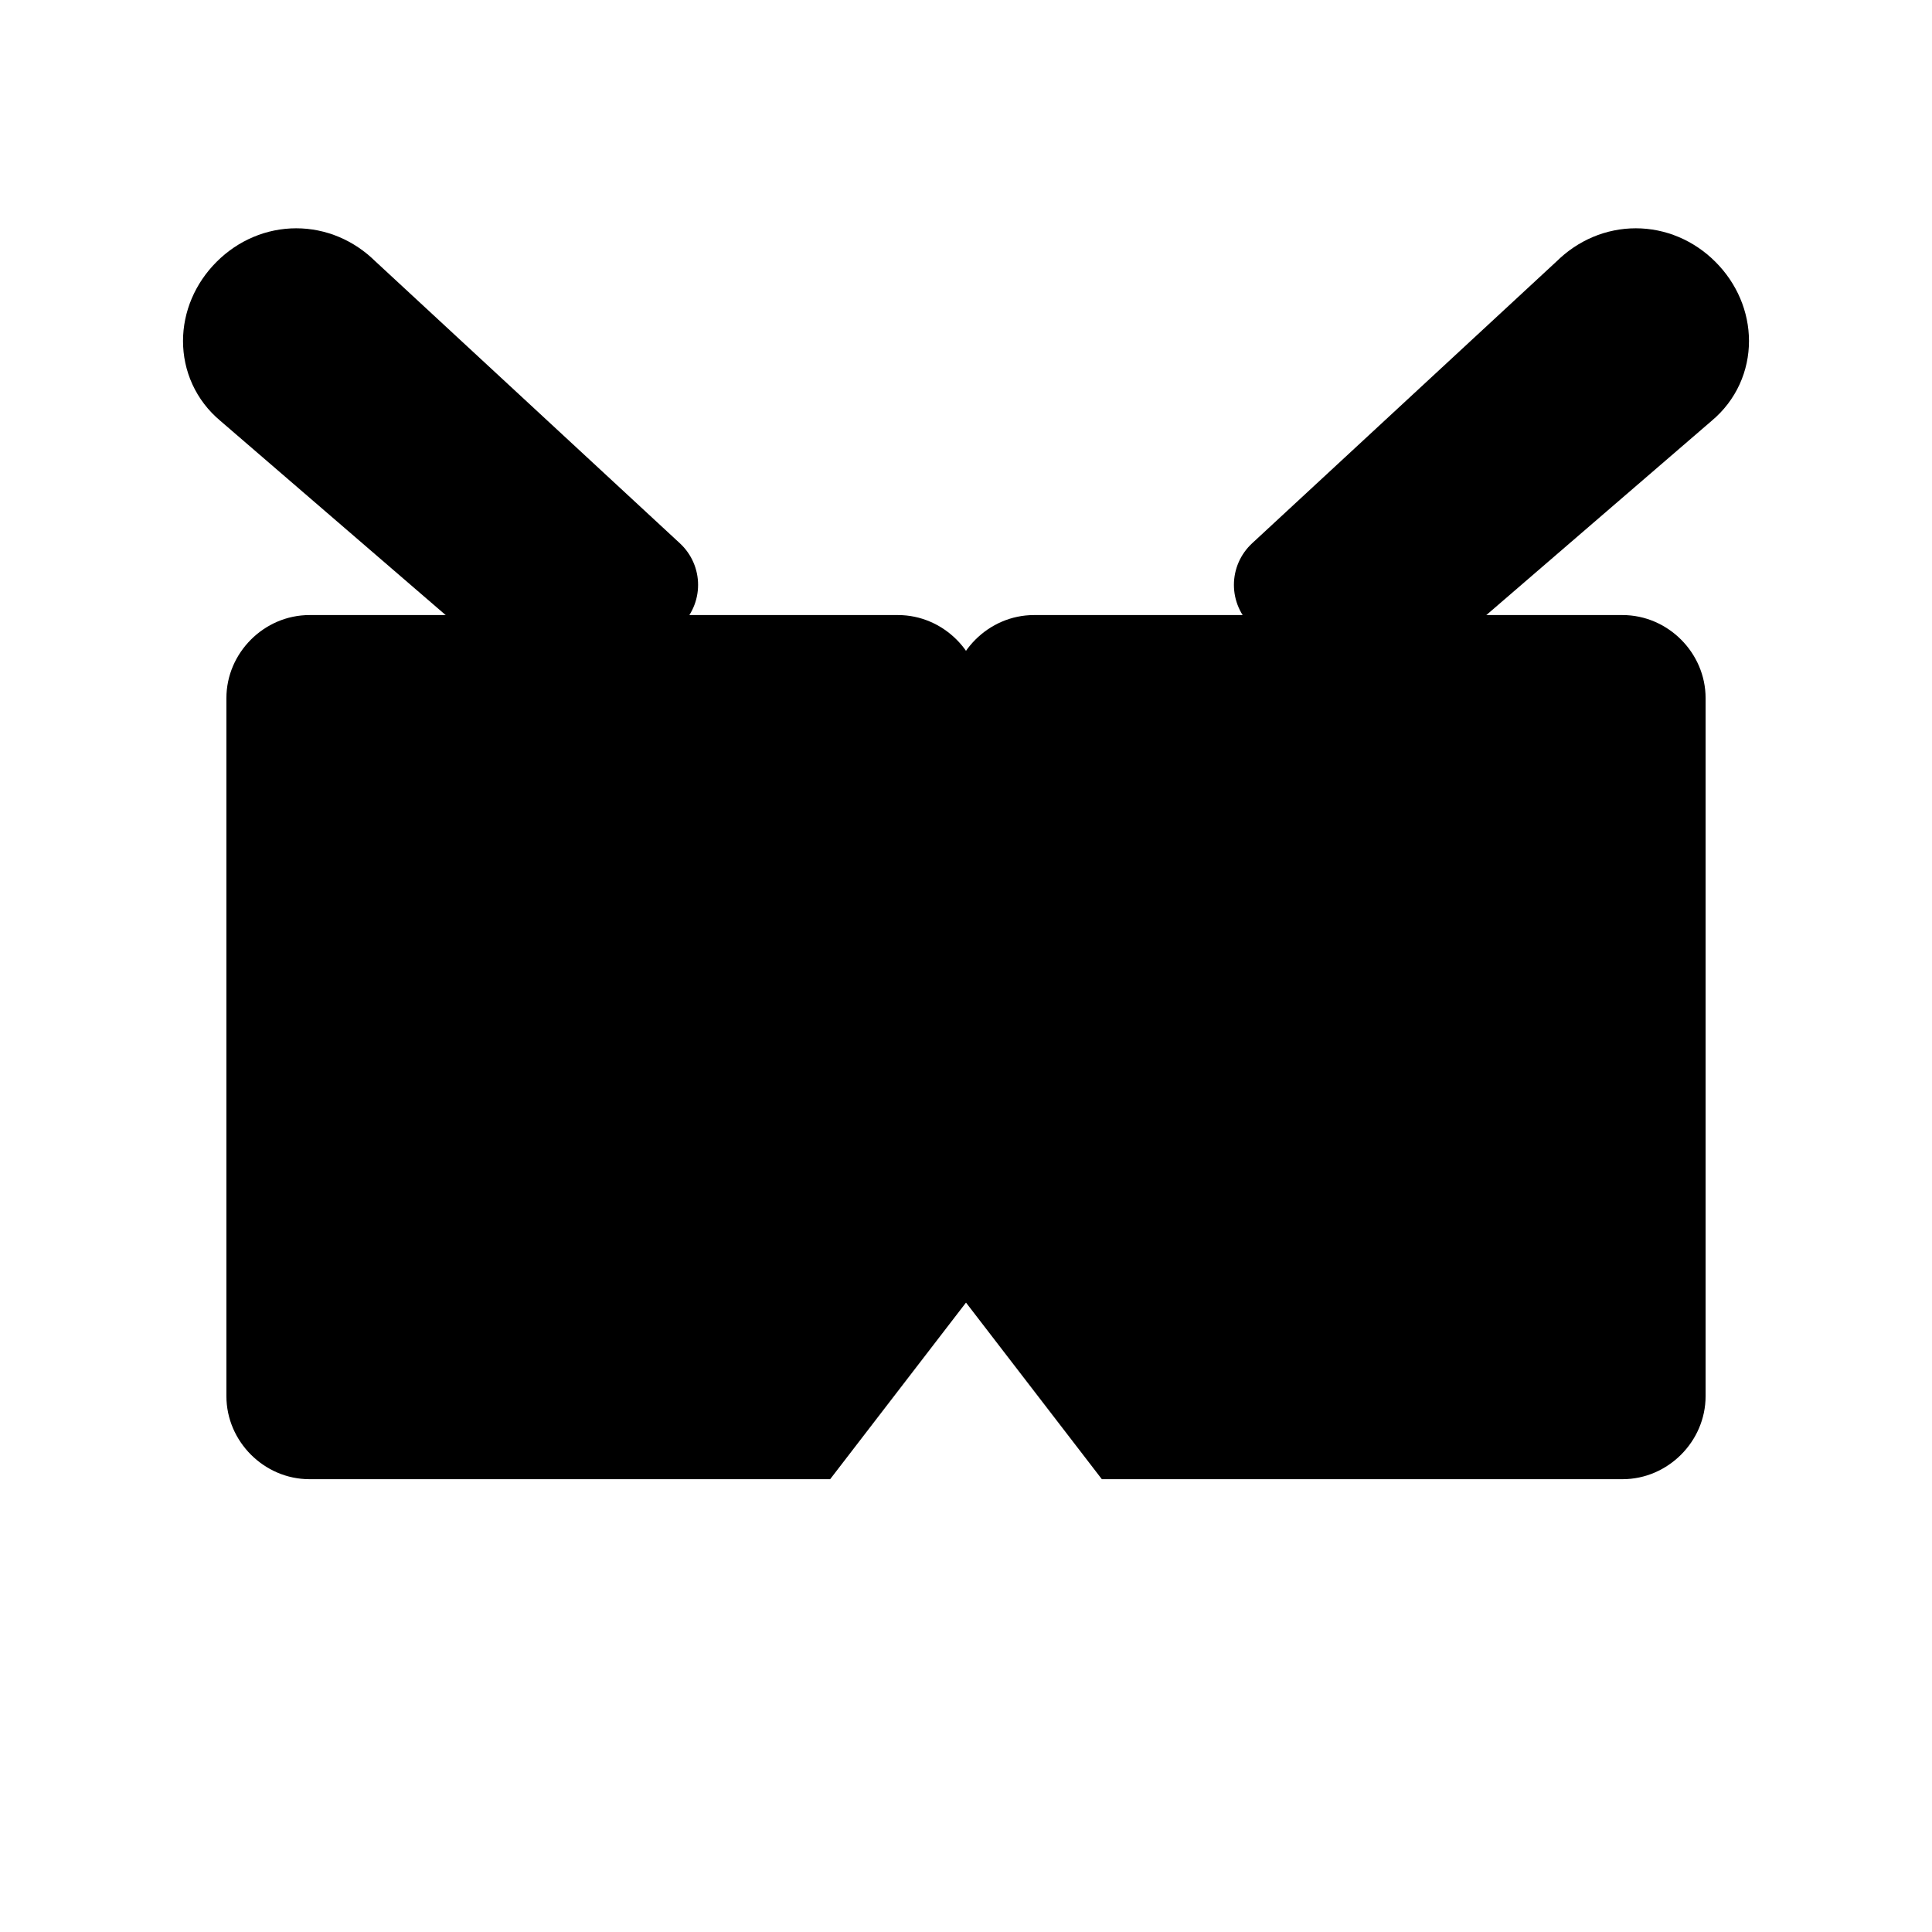
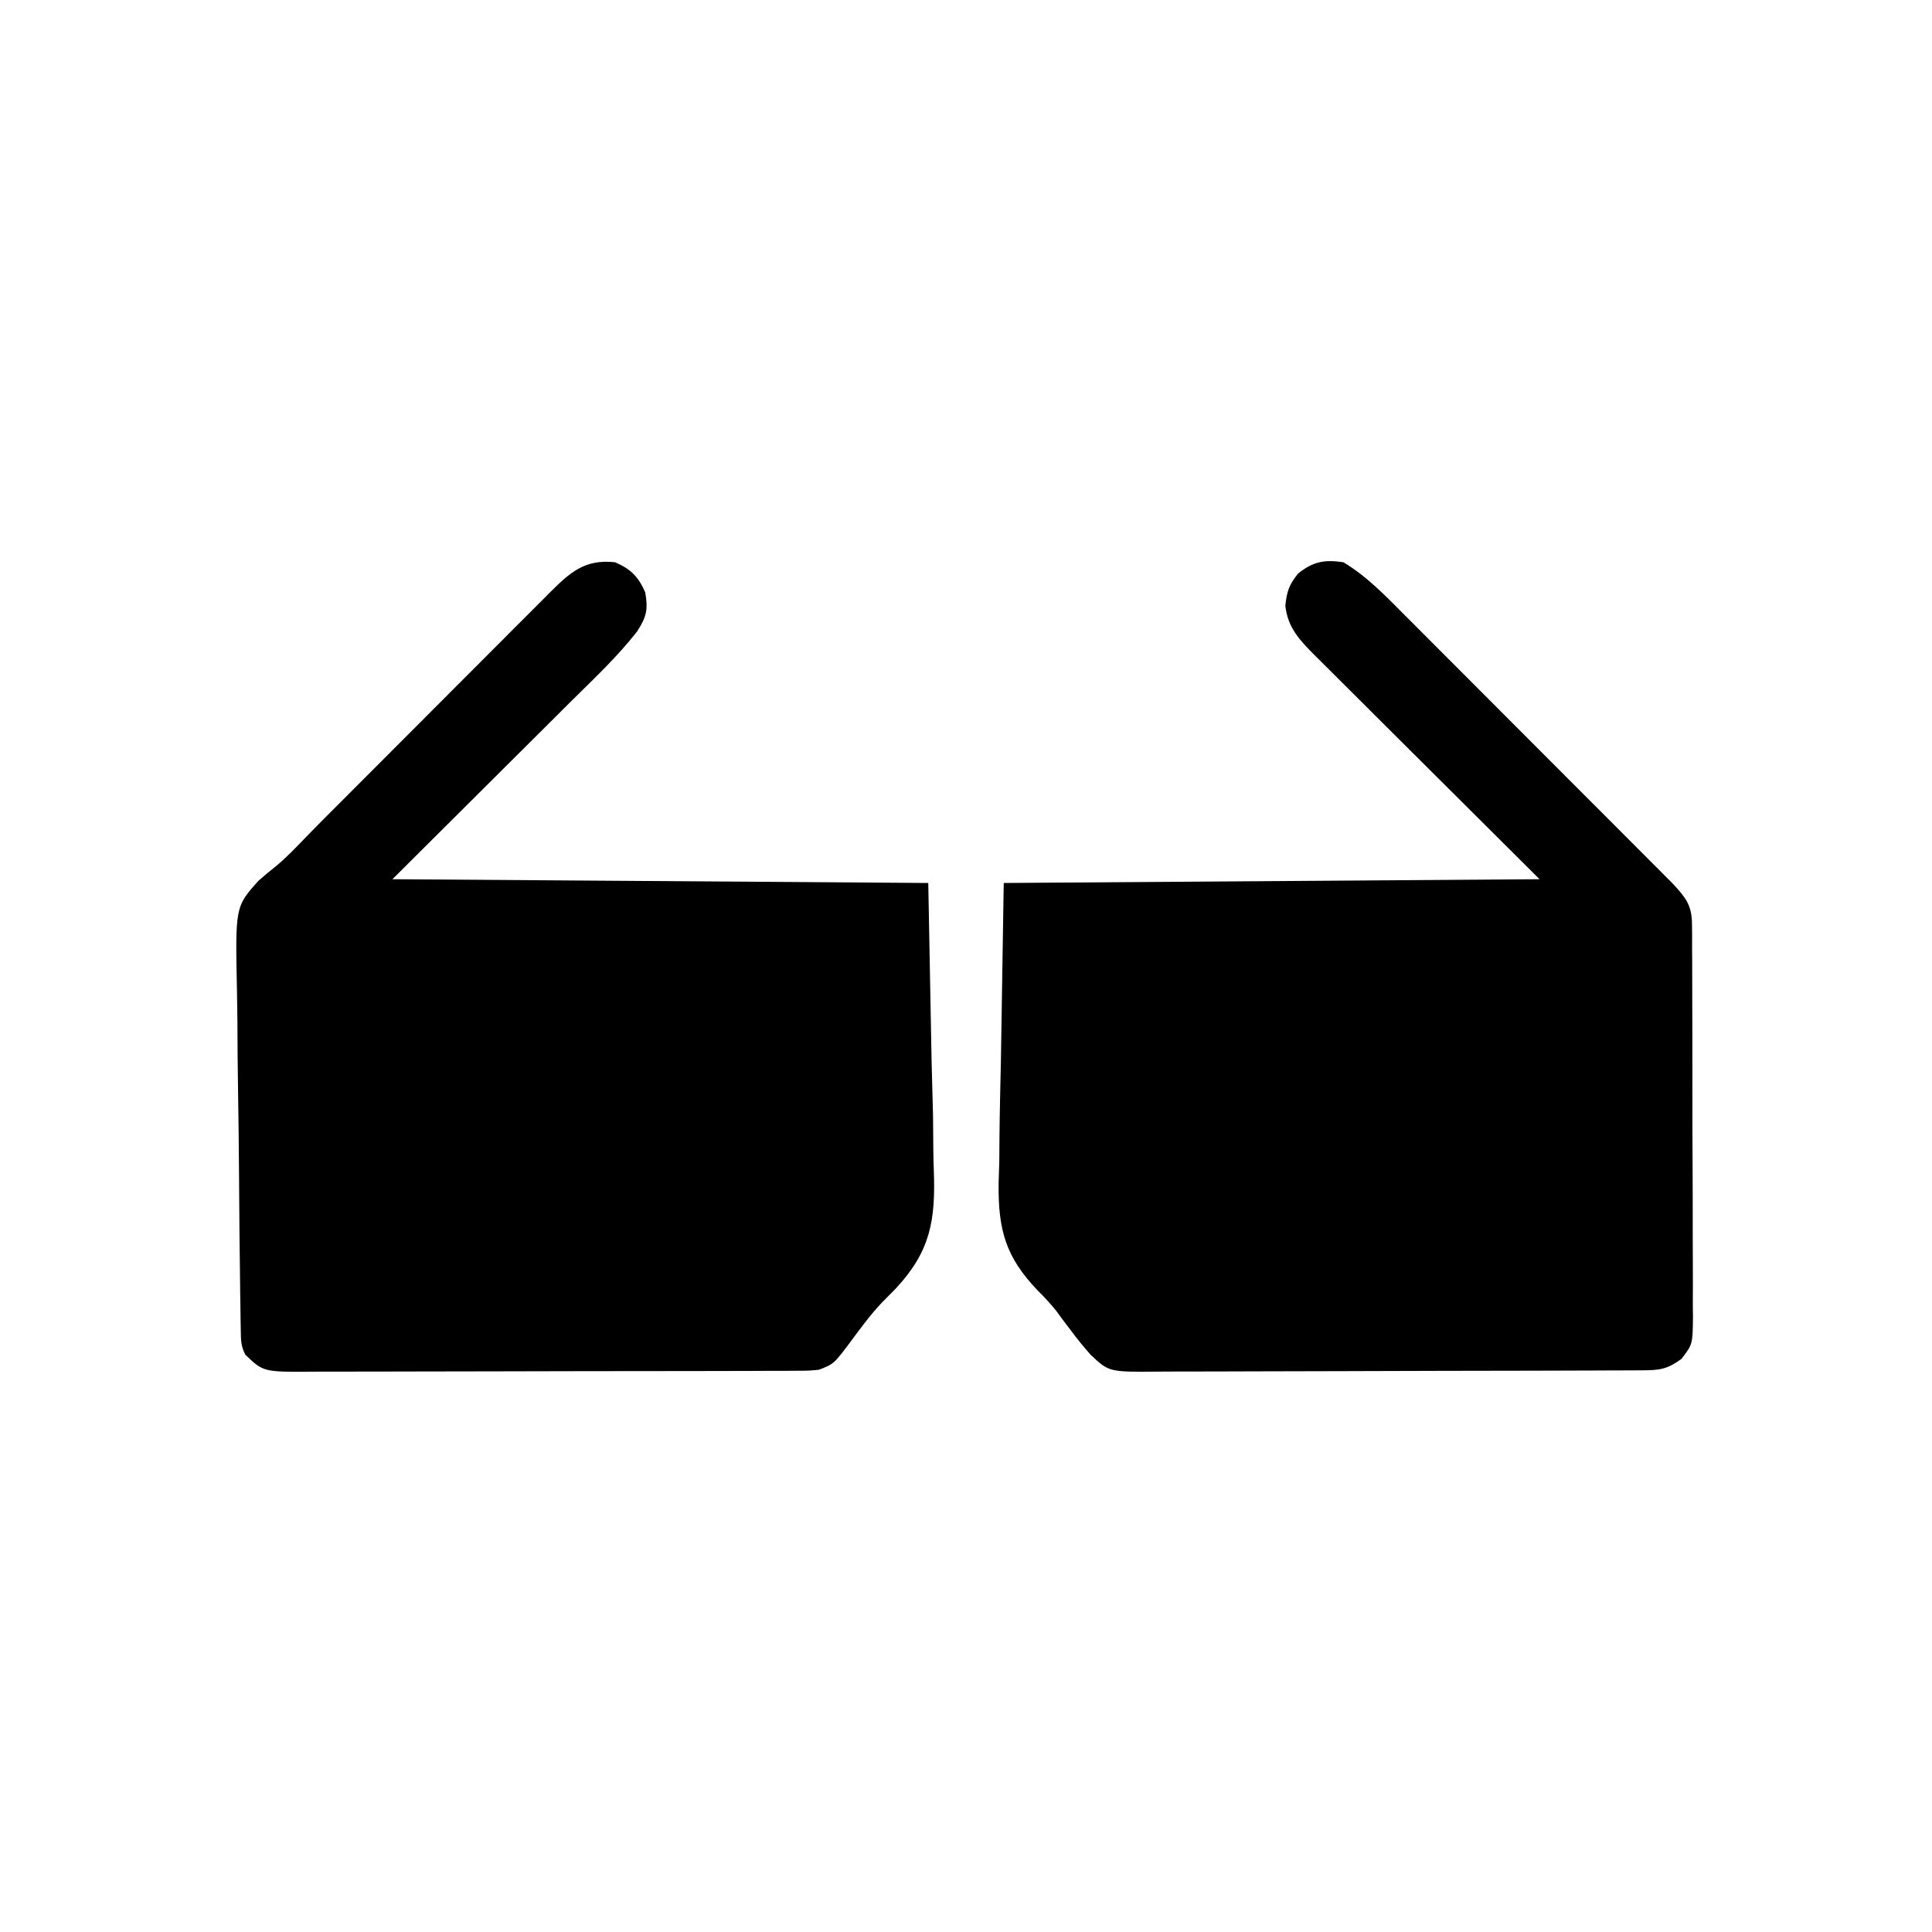
- <svg xmlns="http://www.w3.org/2000/svg" viewBox="0 0 512 512" width="512" height="512">
-   <path d="M155 175 L68 100 C62 95 62 86 68 80 C74 74 83 74 89 80 L170 155" stroke="#000" stroke-width="30" stroke-linecap="round" fill="none" />
-   <path d="M357 175 L444 100 C450 95 450 86 444 80 C438 74 429 74 423 80 L342 155" stroke="#000" stroke-width="30" stroke-linecap="round" fill="none" />
-   <path d="M60 185 L60 370 C60 382 70 392 82 392 L220 392 L260 340 L260 185 C260 173 250 163 238 163 L82 163 C70 163 60 173 60 185 Z" fill="#000" />
-   <path d="M452 185 L452 370 C452 382 442 392 430 392 L292 392 L252 340 L252 185 C252 173 262 163 274 163 L430 163 C442 163 452 173 452 185 Z" fill="#000" />
+ <svg xmlns="http://www.w3.org/2000/svg" version="1.1" width="512" height="512">
+   <path d="M0 0 C6.184 3.687 11.26 8.978 16.296 14.053 C17.476 15.23 17.476 15.23 18.679 16.43 C21.256 19.003 23.825 21.584 26.395 24.164 C28.192 25.962 29.989 27.76 31.787 29.558 C35.543 33.315 39.296 37.076 43.046 40.84 C47.375 45.185 51.71 49.526 56.048 53.863 C60.235 58.049 64.418 62.237 68.6 66.427 C70.375 68.205 72.15 69.983 73.926 71.76 C76.404 74.239 78.878 76.722 81.351 79.206 C82.085 79.939 82.819 80.673 83.575 81.429 C84.249 82.107 84.923 82.785 85.618 83.484 C86.494 84.363 86.494 84.363 87.388 85.26 C90.692 88.827 92.373 90.909 92.394 95.889 C92.406 96.872 92.417 97.855 92.429 98.867 C92.426 99.939 92.423 101.011 92.42 102.115 C92.428 103.249 92.437 104.382 92.446 105.551 C92.469 109.303 92.47 113.056 92.469 116.809 C92.476 119.414 92.484 122.02 92.492 124.625 C92.506 130.088 92.507 135.552 92.501 141.015 C92.494 147.326 92.517 153.637 92.554 159.948 C92.589 166.024 92.595 172.1 92.591 178.176 C92.593 180.759 92.603 183.343 92.62 185.926 C92.642 189.536 92.633 193.145 92.615 196.756 C92.628 197.825 92.642 198.895 92.655 199.997 C92.573 207.255 92.573 207.255 89.587 211.14 C85.785 213.874 83.911 214.129 79.257 214.147 C77.423 214.158 77.423 214.158 75.552 214.169 C74.19 214.172 72.828 214.174 71.466 214.177 C70.037 214.183 68.608 214.19 67.179 214.197 C63.29 214.214 59.402 214.225 55.513 214.233 C53.084 214.238 50.655 214.244 48.225 214.251 C40.625 214.27 33.025 214.284 25.425 214.292 C16.651 214.302 7.878 214.328 -0.896 214.369 C-7.677 214.399 -14.457 214.414 -21.238 214.417 C-25.288 214.419 -29.338 214.428 -33.388 214.453 C-37.2 214.477 -41.011 214.481 -44.823 214.471 C-46.221 214.47 -47.618 214.477 -49.015 214.49 C-62.112 214.612 -62.112 214.612 -67 210 C-68.824 207.924 -70.486 205.897 -72.125 203.688 C-72.959 202.586 -73.796 201.486 -74.633 200.387 C-75.089 199.759 -75.545 199.131 -76.014 198.484 C-77.583 196.521 -79.137 194.84 -80.913 193.08 C-89.544 184.115 -91.493 176.879 -91.358 164.584 C-91.298 162.568 -91.236 160.551 -91.172 158.535 C-91.154 156.644 -91.142 154.753 -91.135 152.862 C-91.073 145.928 -90.905 138.995 -90.75 132.062 C-90.502 116.532 -90.255 101.001 -90 85 C-19.71 84.505 -19.71 84.505 52 84 C31.078 63.157 31.078 63.157 10.145 42.325 C6.096 38.286 6.096 38.286 4.2 36.391 C2.879 35.073 1.556 33.757 0.231 32.442 C-1.779 30.447 -3.782 28.445 -5.784 26.443 C-6.373 25.861 -6.962 25.279 -7.569 24.68 C-11.558 20.671 -14.75 17.332 -15.375 11.5 C-14.969 7.715 -14.374 5.947 -12 3 C-8.063 -0.171 -4.983 -0.76 0 0 Z " fill="#000000" transform="translate(356,149)" />
+   <path d="M0 0 C4.146 1.79 6.21 3.854 8 8 C8.772 12.549 8.354 14.453 5.835 18.348 C0.532 25.147 -5.819 31.064 -11.93 37.125 C-13.135 38.328 -14.34 39.531 -15.545 40.734 C-19.983 45.162 -24.429 49.58 -28.875 54 C-38.816 63.9 -48.758 73.8 -59 84 C-12.14 84.33 34.72 84.66 83 85 C83.433 108.234 83.433 108.234 83.875 131.938 C84.002 136.795 84.13 141.652 84.261 146.656 C84.324 152.673 84.324 152.673 84.336 155.506 C84.357 157.449 84.406 159.392 84.478 161.334 C84.938 174.443 83.56 182.592 74.449 192.412 C73.237 193.66 72.016 194.9 70.786 196.13 C67.87 199.184 65.385 202.548 62.875 205.938 C58.018 212.468 58.018 212.468 54 214 C51.244 214.257 51.244 214.257 48.017 214.267 C46.791 214.276 45.566 214.284 44.304 214.293 C42.949 214.293 41.594 214.292 40.239 214.291 C38.81 214.297 37.38 214.303 35.951 214.311 C32.071 214.329 28.191 214.333 24.31 214.335 C21.885 214.336 19.46 214.34 17.036 214.346 C8.574 214.364 0.112 214.372 -8.35 214.371 C-16.235 214.369 -24.119 214.391 -32.003 214.422 C-38.775 214.448 -45.547 214.459 -52.319 214.458 C-56.363 214.457 -60.406 214.463 -64.449 214.484 C-68.253 214.503 -72.056 214.504 -75.86 214.489 C-77.254 214.487 -78.648 214.492 -80.042 214.504 C-93.188 214.61 -93.188 214.61 -98 210 C-99.197 207.607 -99.152 206.072 -99.194 203.398 C-99.212 202.429 -99.229 201.459 -99.247 200.459 C-99.26 199.391 -99.274 198.324 -99.288 197.223 C-99.306 196.101 -99.324 194.979 -99.342 193.823 C-99.497 183.447 -99.586 173.07 -99.652 162.693 C-99.702 155.031 -99.788 147.372 -99.921 139.711 C-100.022 133.663 -100.062 127.615 -100.083 121.566 C-100.1 119.002 -100.137 116.439 -100.194 113.876 C-100.668 91.299 -100.668 91.299 -94.526 84.437 C-92.992 83.062 -91.419 81.769 -89.8 80.494 C-87.006 78.175 -84.544 75.555 -82.021 72.948 C-79.8 70.653 -77.552 68.389 -75.295 66.13 C-74.509 65.344 -73.724 64.558 -72.915 63.748 C-72.11 62.943 -71.306 62.138 -70.477 61.309 C-68.8 59.629 -67.124 57.949 -65.448 56.27 C-61.958 52.774 -58.467 49.281 -54.974 45.789 C-50.5 41.315 -46.033 36.834 -41.568 32.352 C-38.12 28.892 -34.666 25.437 -31.212 21.983 C-29.562 20.332 -27.914 18.68 -26.267 17.025 C-23.973 14.721 -21.672 12.423 -19.37 10.127 C-18.694 9.446 -18.019 8.765 -17.323 8.063 C-11.907 2.683 -8.059 -0.863 0 0 Z " fill="#000000" transform="translate(163,149)" />
</svg>
